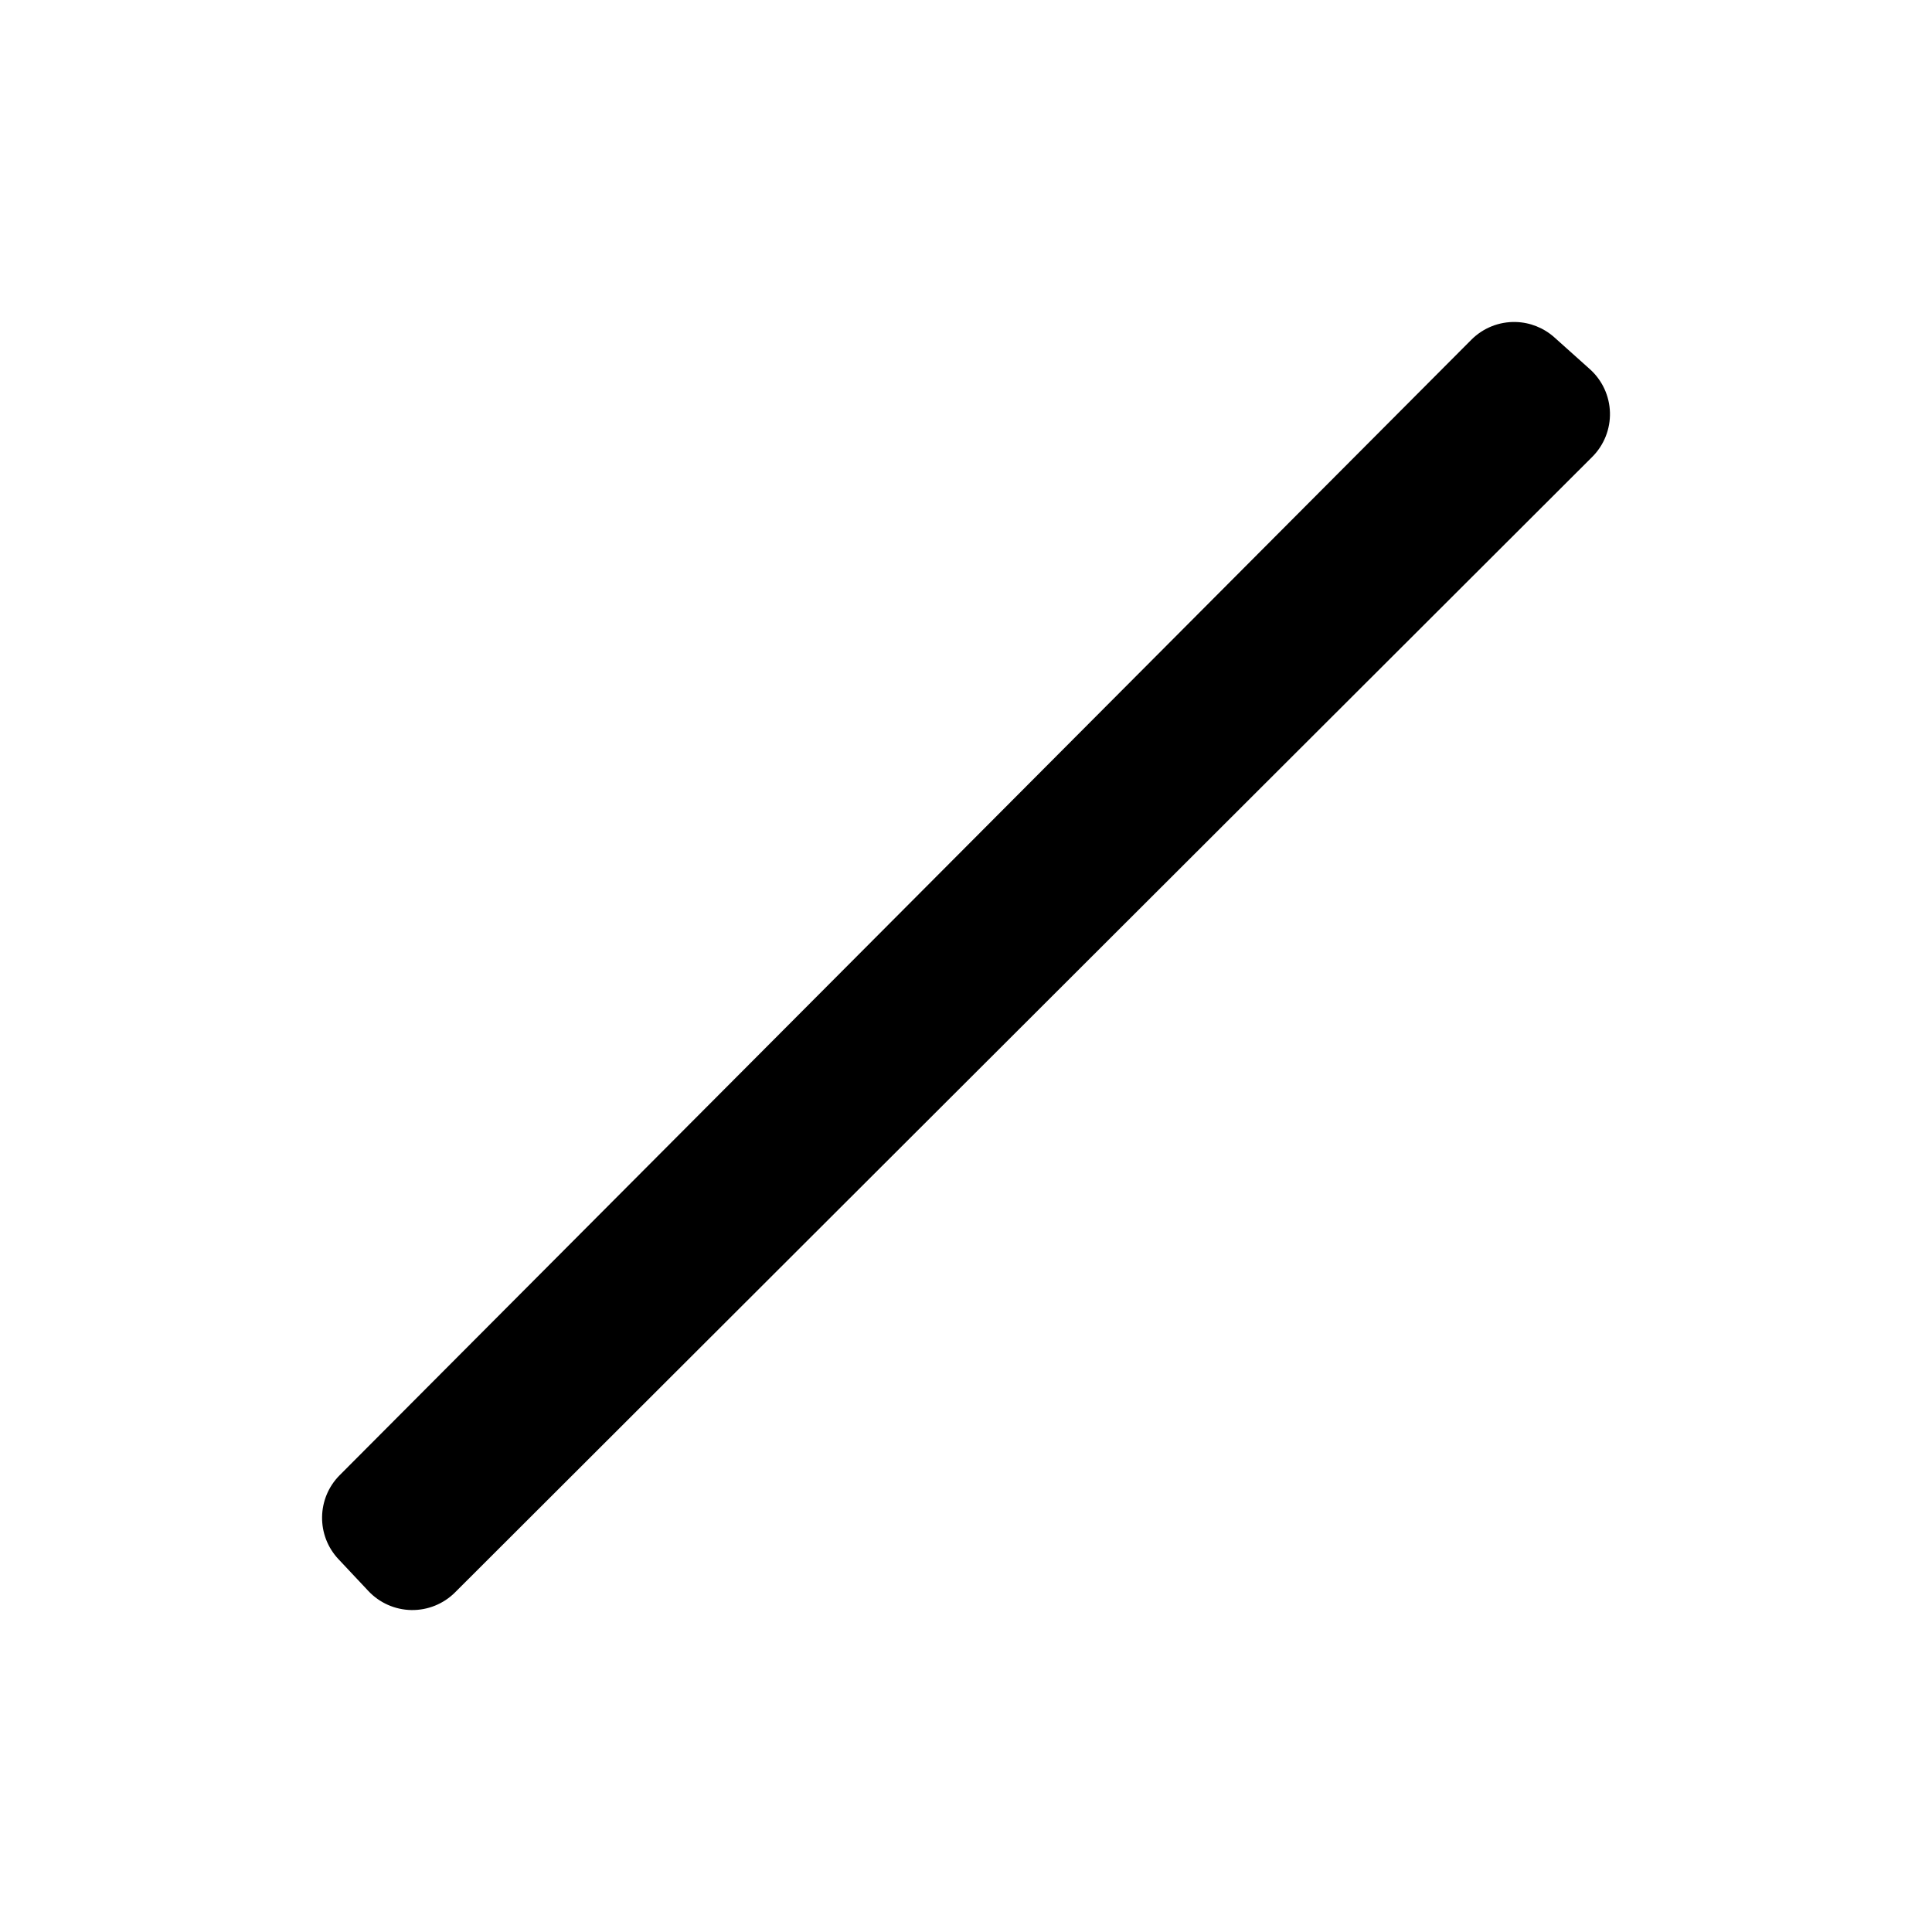
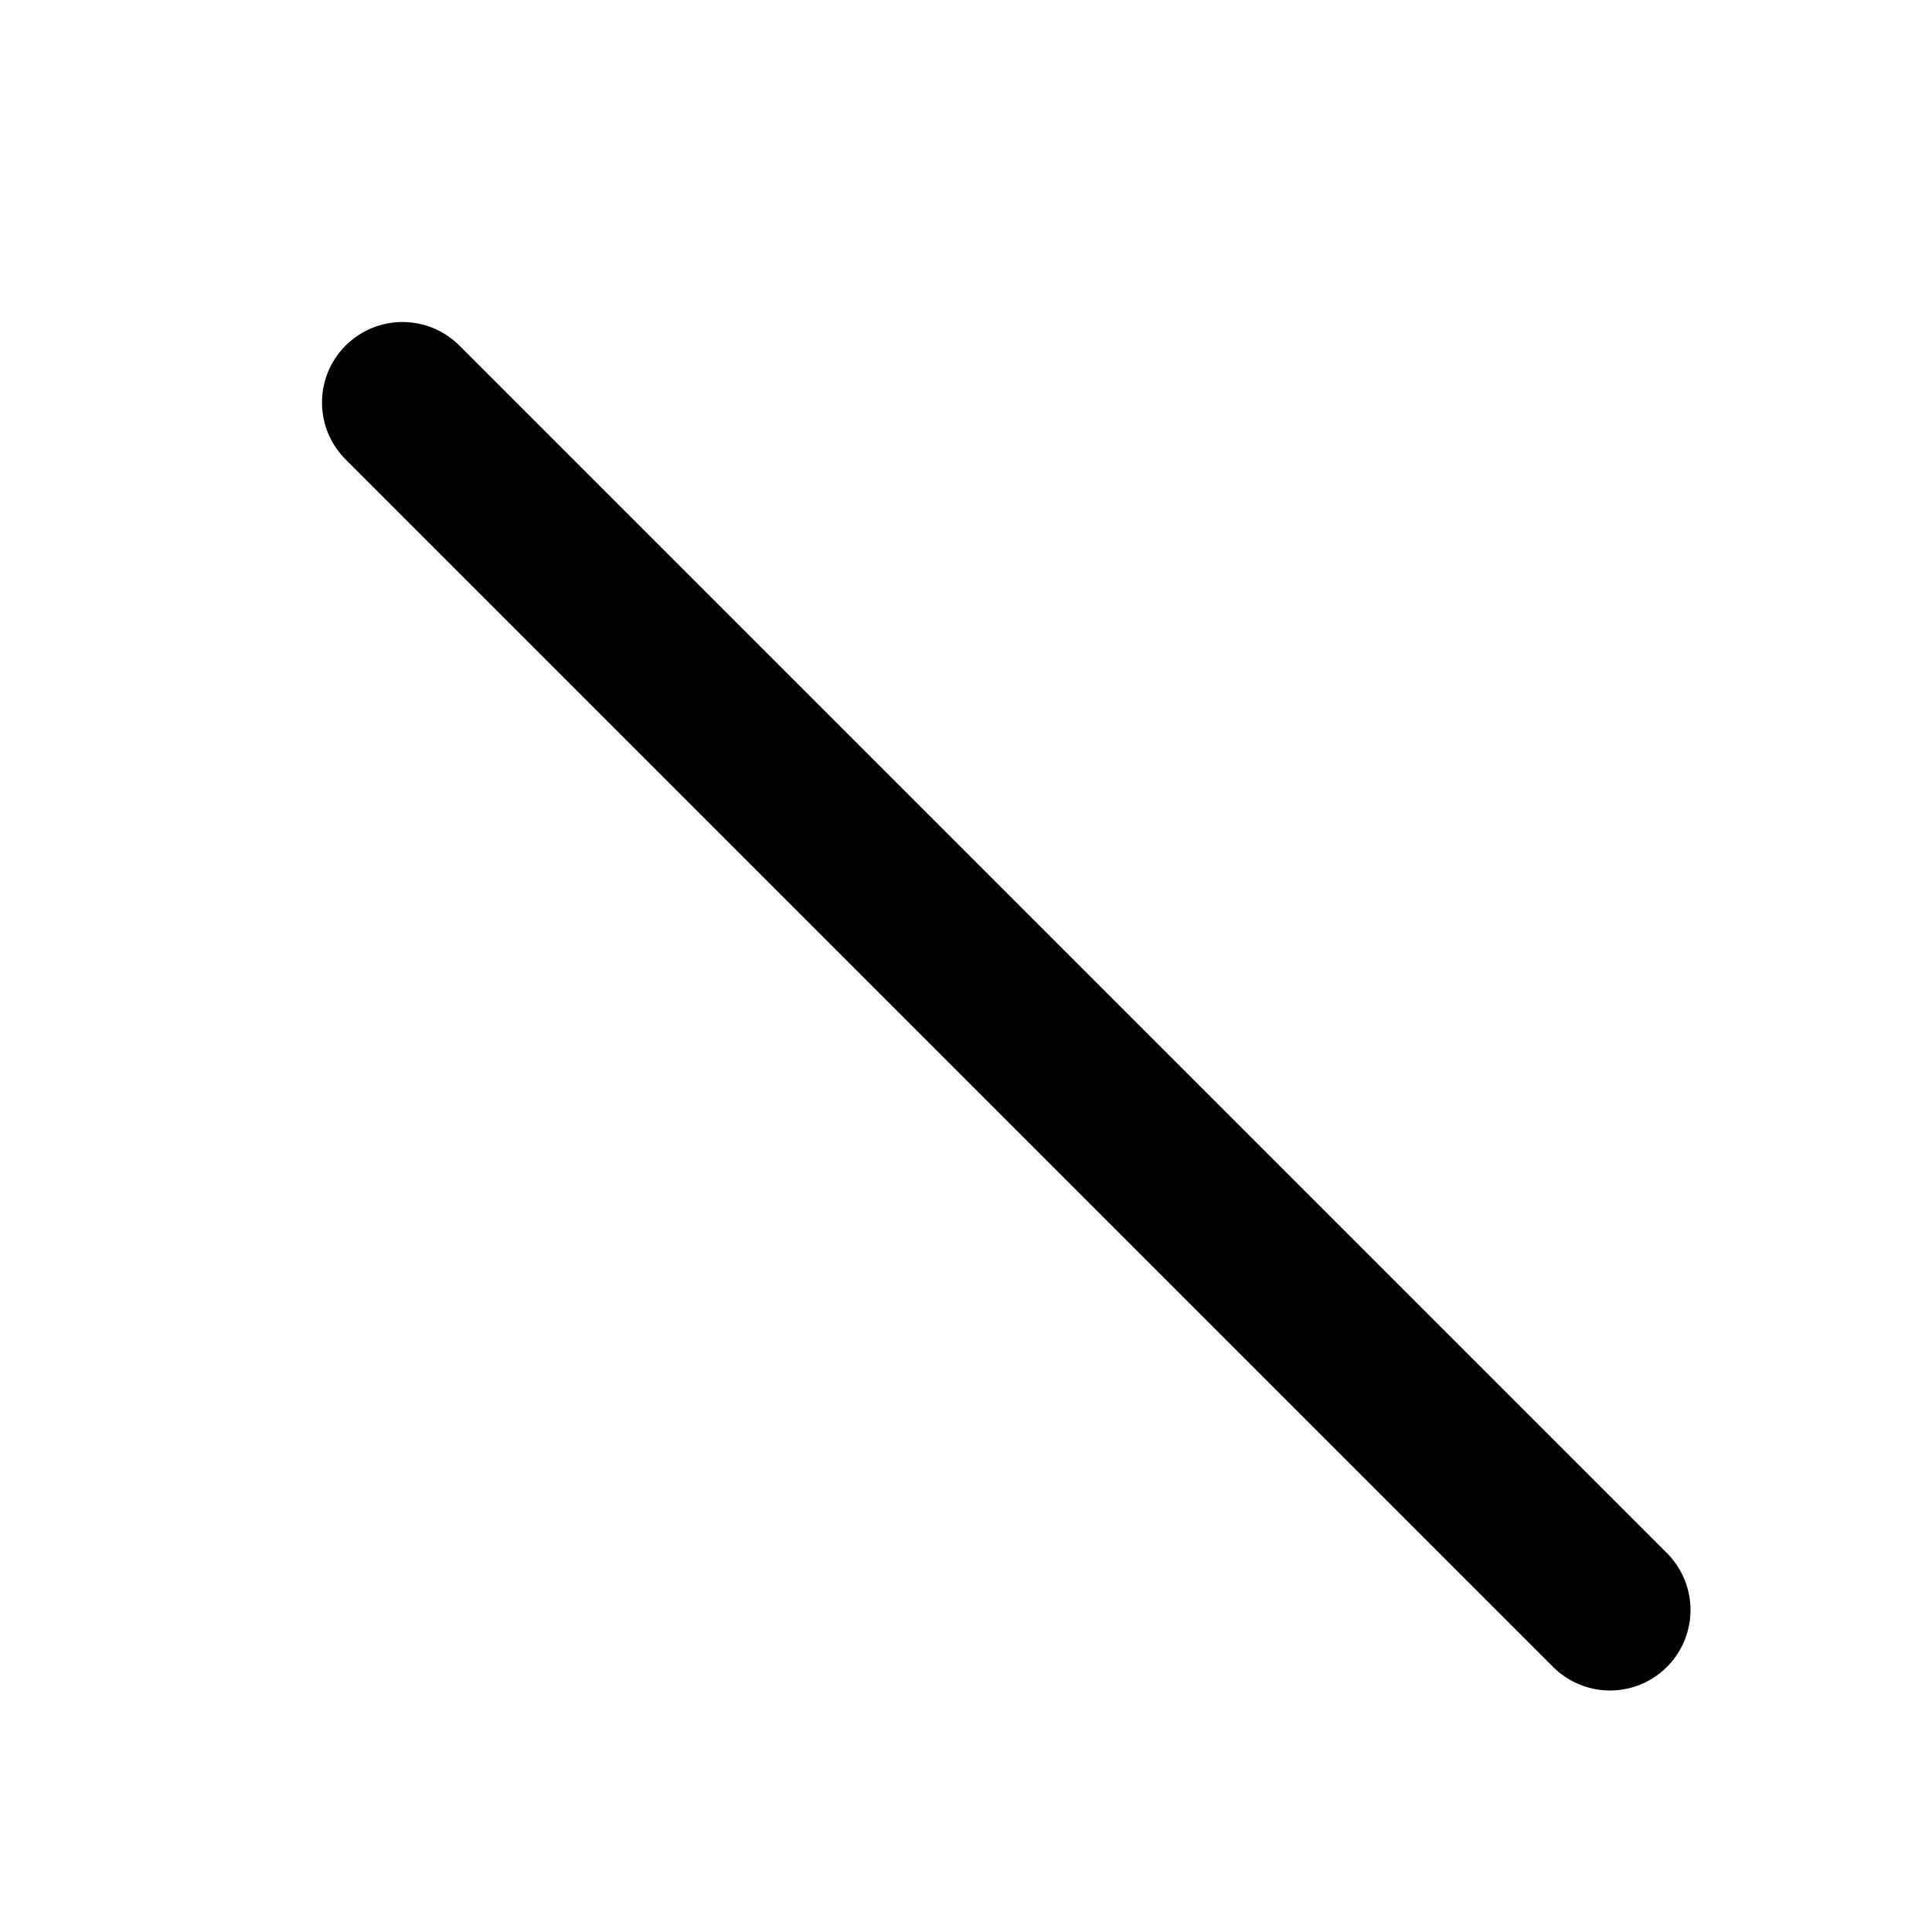
<svg xmlns="http://www.w3.org/2000/svg" height="24" width="24" version="1.1" id="svg4">
-   <defs id="defs8" />
-   <path style="color:#000000;font-style:normal;font-variant:normal;font-weight:normal;font-stretch:normal;font-size:medium;line-height:normal;font-family:sans-serif;font-variant-ligatures:normal;font-variant-position:normal;font-variant-caps:normal;font-variant-numeric:normal;font-variant-alternates:normal;font-feature-settings:normal;text-indent:0;text-align:start;text-decoration:none;text-decoration-line:none;text-decoration-style:solid;text-decoration-color:#000000;letter-spacing:normal;word-spacing:normal;text-transform:none;writing-mode:lr-tb;direction:ltr;text-orientation:mixed;dominant-baseline:auto;baseline-shift:baseline;text-anchor:start;white-space:normal;shape-padding:0;clip-rule:nonzero;display:inline;overflow:visible;visibility:visible;opacity:1;isolation:auto;mix-blend-mode:normal;color-interpolation:sRGB;color-interpolation-filters:linearRGB;solid-color:#000000;solid-opacity:1;vector-effect:none;fill:#000000;fill-opacity:1;fill-rule:nonzero;stroke:none;stroke-width:1.5;stroke-linecap:round;stroke-linejoin:round;stroke-miterlimit:4;stroke-dasharray:none;stroke-dashoffset:0;stroke-opacity:1;color-rendering:auto;image-rendering:auto;shape-rendering:auto;text-rendering:auto;enable-background:accumulate" d="M 18.83,4 A 0.75,0.75 0 0 0 18.277,4.221 L 4.219,18.326 a 0.75,0.75 0 0 0 -0.014,1.043 l 0.371,0.395 a 0.75,0.75 0 0 0 1.076,0.018 L 19.779,5.676 A 0.75,0.75 0 0 0 19.75,4.586 L 19.309,4.191 A 0.75,0.75 0 0 0 18.83,4 Z" id="path816" />
+   <defs id="defs8">
+     <marker style="overflow:visible;" id="Legs" refX="0.0" refY="0.0" orient="auto">
+       <g transform="scale(-0.7)" id="g1163">
+         <g id="g2032" transform="matrix(-1.836909e-16,-1,-1,1.836909e-16,20.70862,21.31391)">
+           <path style="fill:none;fill-opacity:0.75;fill-rule:evenodd;stroke:#000000;stroke-width:1pt;marker-start:none;marker-end:none;" d="M 21.221,20.675 C 14.311,25.397 18.767,27.282 15.38,34.119" id="path2019" />
+           <path style="fill:none;fill-opacity:0.75;fill-rule:evenodd;stroke:#000000;stroke-width:1pt;marker-start:none;marker-end:none;" d="M 21.398,20.548 C 20.038,28.896 24.934,29.318 25.903,34.373" id="path2026" />
+         </g>
+         <path style="fill:#030300;fill-rule:evenodd;stroke-width:1pt;marker-end:none;" d="M -14.09,-6.732 L -15.012,-2.688 L -11.049,-3.912 L -14.09,-6.732 z " id="polygon2039" />
+         <path style="fill:#030300;fill-rule:evenodd;stroke-width:1pt;marker-end:none;" d="M -15.216,4.557 L -13.342,8.256 L -11.075,4.784 L -15.216,4.557 z " id="path2041" />
+       </g>
+     </marker>
+     <marker style="overflow:visible;" id="Tail" refX="0.0" refY="0.0" orient="auto">
+       <g transform="scale(-1.2)" id="g1087">
+         <path style="fill:none;fill-rule:evenodd;stroke:#000000;stroke-width:0.8;marker-start:none;marker-end:none;stroke-linecap:round;" d="M -3.805,-3.959 L 0.544,-0.001" id="path1126" />
+         <path style="fill:none;fill-rule:evenodd;stroke:#000000;stroke-width:0.8;marker-start:none;marker-end:none;stroke-linecap:round;" d="M -1.287,-3.959 L 3.062,-0.001" id="path1127" />
+         <path style="fill:none;fill-rule:evenodd;stroke:#000000;stroke-width:0.8;marker-start:none;marker-end:none;stroke-linecap:round;" d="M 1.305,-3.959 L 5.654,-0.001" id="path1956" />
+         <path style="fill:none;fill-rule:evenodd;stroke:#000000;stroke-width:0.8;marker-start:none;marker-end:none;stroke-linecap:round;" d="M -3.805,4.178 L 0.544,0.22" id="path1848" />
+         <path style="fill:none;fill-rule:evenodd;stroke:#000000;stroke-width:0.8;marker-start:none;marker-end:none;stroke-linecap:round;" d="M -1.287,4.178 L 3.062,0.22" id="path1849" />
+         <path style="fill:none;fill-rule:evenodd;stroke:#000000;stroke-width:0.8;marker-start:none;marker-end:none;stroke-linecap:round;" d="M 1.305,4.178 L 5.654,0.22" id="path1850" />
+       </g>
+     </marker>
+     <marker style="overflow:visible;" id="DistanceOut" refX="0.0" refY="0.0" orient="auto">
+       <g id="g2006" transform="scale(-0.6,0.6) translate(8,0)">
+         <path style="fill-rule:evenodd;stroke:#000000;stroke-width:1.0pt;marker-start:none;" d="M 0.0,0.0 L 5.0,-5.0 L -12.5,0.0 L 5.0,5.0 L 0.0,0.0 z " id="path2007" />
+         <path style="fill:none;fill-opacity:0.75;fill-rule:evenodd;stroke:#000000;stroke-width:1.2pt;marker-start:none;" d="M -14.76,-7 L -14.76,65" id="path2008" />
+       </g>
+     </marker>
+     <marker style="overflow:visible;" id="DistanceIn" refX="0.0" refY="0.0" orient="auto">
+       <g id="g2002" transform="scale(0.6,0.6) translate(8,0)">
+         <path style="fill-rule:evenodd;stroke:#000000;stroke-width:1.0pt;marker-start:none;" d="M 0.0,0.0 L 5.0,-5.0 L -12.5,0.0 L 5.0,5.0 L 0.0,0.0 z " id="path2003" />
+         <path style="fill:none;fill-opacity:0.75;fill-rule:evenodd;stroke:#000000;stroke-width:1.2pt;marker-start:none;" d="M -14.76,-7 L -14.76,65" id="path2004" />
+       </g>
+     </marker>
+     <marker style="overflow:visible;" id="CurvyCross" refX="0.0" refY="0.0" orient="auto">
+       <g id="g948" transform="scale(0.6)">
+         <path style="fill:none;fill-rule:evenodd;stroke:#000000;stroke-width:1.0pt;marker-start:none;marker-end:none;" d="M 4.625,-5.046 C 1.865,-5.046 -0.375,-2.806 -0.375,-0.046 C -0.375,2.714 1.865,4.954 4.625,4.954" id="path946" />
+         <path style="fill:none;fill-rule:evenodd;stroke:#000000;stroke-width:1.0pt;marker-start:none;marker-end:none;" d="M -5.413,-5.046 C -2.653,-5.046 -0.413,-2.806 -0.413,-0.046 C -0.413,2.714 -2.653,4.954 -5.413,4.954" id="path947" />
+       </g>
+     </marker>
+     <marker style="overflow:visible;" id="SemiCircleOut" refX="0.0" refY="0.0" orient="auto">
+       <path transform="scale(0.6) translate(7.125493,0.763446)" style="fill-rule:evenodd;stroke:#000000;stroke-width:1.0pt;marker-start:none;marker-end:none;" d="M -2.5,-0.809 C -2.5,1.951 -4.74,4.191 -7.5,4.191 L -7.5,-5.809 C -4.74,-5.809 -2.5,-3.569 -2.5,-0.809 z " id="path953" />
+     </marker>
+     <marker style="overflow:visible;" id="Torso" refX="0.0" refY="0.0" orient="auto">
+       <g transform="scale(0.7)" id="g2045">
+         <path style="fill:none;fill-opacity:0.75;fill-rule:evenodd;stroke:#000000;stroke-width:1.25;marker-start:none;marker-mid:none;marker-end:none;" d="M -4.779,-3.24 C -2.429,-2.874 0.521,-1.302 0.258,0.388 C -0.005,2.078 -2.213,2.618 -4.563,2.252 C -6.913,1.886 -8.521,0.752 -8.258,-0.938 C -7.995,-2.628 -7.13,-3.605 -4.779,-3.24 z " id="path1128" />
+         <path style="fill:none;fill-opacity:0.75;fill-rule:evenodd;stroke:#000000;stroke-width:1pt;marker-end:none;" d="M 4.46,0.089 C -2.556,-4.378 5.225,-3.906 -0.848,-8.72" id="path1909" />
+         <path style="fill:none;fill-opacity:0.75;fill-rule:evenodd;stroke:#000000;stroke-width:1pt;marker-start:none;marker-end:none;" d="M 4.93,0.058 C -1.387,1.749 1.803,5.478 -4.945,7.546" id="path1910" />
+         <rect style="fill-rule:evenodd;stroke-width:1pt;marker-end:none;" id="rect2035" width="2.637" height="2.761" x="-10.392" y="-1.741" transform="matrix(0.527536,-0.849533,0.887668,0.460484,0,0)" />
+         <rect style="fill-rule:evenodd;stroke-width:1pt;marker-end:none;" id="rect2036" width="2.733" height="2.861" x="4.959" y="-7.963" transform="matrix(0.671205,-0.741272,0.790802,0.612072,0,0)" />
+         <path style="fill:#ff0000;fill-opacity:0.75;fill-rule:evenodd;stroke:#000000;stroke-width:1pt;marker-start:none;marker-end:none;" id="path2037" d="m 16.78,-28.685 a 0.607,0.607 0 0 1 -0.607,0.607 0.607,0.607 0 0 1 -0.607,-0.607 0.607,0.607 0 0 1 0.607,-0.607 0.607,0.607 0 0 1 0.607,0.607 z" transform="matrix(6.793608e-17,-1.109517,1.109517,6.793608e-17,25.96648,19.71619)" />
+         <path style="fill:#ff0000;fill-opacity:0.75;fill-rule:evenodd;stroke:#000000;stroke-width:1pt;marker-start:none;marker-end:none;" id="path2038" d="m 16.78,-28.685 a 0.607,0.607 0 0 1 -0.607,0.607 0.607,0.607 0 0 1 -0.607,-0.607 0.607,0.607 0 0 1 0.607,-0.607 0.607,0.607 0 0 1 0.607,0.607 z" transform="matrix(6.793608e-17,-1.109517,1.109517,6.793608e-17,26.8245,16.99126)" />
+       </g>
+     </marker>
+     <marker style="overflow:visible;" id="CurveIn" refX="0.0" refY="0.0" orient="auto">
+       <path transform="scale(0.6)" style="fill-rule:evenodd;stroke:#000000;stroke-width:1.0pt;marker-start:none;marker-end:none;fill:none;" d="M 4.625,-5.046 C 1.865,-5.046 -0.375,-2.806 -0.375,-0.046 C -0.375,2.714 1.865,4.954 4.625,4.954" id="path942" />
+     </marker>
+     <marker style="overflow:visible;" id="TriangleOutM" refX="0.0" refY="0.0" orient="auto">
+       <path transform="scale(0.4)" style="fill-rule:evenodd;stroke:#000000;stroke-width:1.0pt;marker-start:none;" d="M 5.77,0.0 L -2.88,5.0 L -2.88,-5.0 L 5.77,0.0 z " id="path1562" />
+     </marker>
+     <marker style="overflow:visible;" id="DiamondS" refX="0.0" refY="0.0" orient="auto">
+       <path transform="scale(0.2)" style="fill-rule:evenodd;stroke:#000000;stroke-width:1.0pt;marker-start:none;" d="M -2.1579186e-005,-7.071 L -7.071,-8.9383918e-006 L -2.1579186e-005,7.071 L 7.071,-8.9383918e-006 L -2.1579186e-005,-7.071 z " id="path840" />
+     </marker>
+     <marker style="overflow:visible;" id="TriangleOutL" refX="0.0" refY="0.0" orient="auto">
+       <path transform="scale(0.8)" style="fill-rule:evenodd;stroke:#000000;stroke-width:1.0pt;marker-start:none;" d="M 5.77,0.0 L -2.88,5.0 L -2.88,-5.0 L 5.77,0.0 z " id="path1564" />
+     </marker>
+     <marker style="overflow:visible;" id="SemiCircleIn" refX="0.0" refY="0.0" orient="auto">
+       <path transform="scale(0.6)" style="fill-rule:evenodd;stroke:#000000;stroke-width:1.0pt;marker-start:none;marker-end:none;" d="M -0.375,-0.046 C -0.375,2.714 1.865,4.954 4.625,4.954 L 4.625,-5.046 C 1.865,-5.046 -0.375,-2.806 -0.375,-0.046 z " id="path941" />
+     </marker>
+     <marker style="overflow:visible;" id="TriangleInL" refX="0.0" refY="0.0" orient="auto">
+       <path transform="scale(-0.8)" style="fill-rule:evenodd;stroke:#000000;stroke-width:1.0pt;marker-start:none;" d="M 5.77,0.0 L -2.88,5.0 L -2.88,-5.0 L 5.77,0.0 z " id="path1570" />
+     </marker>
+     <marker style="overflow:visible;" id="SquareL" refX="0.0" refY="0.0" orient="auto">
+       <path transform="scale(0.8)" style="fill-rule:evenodd;stroke:#000000;stroke-width:1.0pt;marker-start:none;" d="M -5.0,-5.0 L -5.0,5.0 L 5.0,5.0 L 5.0,-5.0 L -5.0,-5.0 z " id="path1582" />
+     </marker>
+     <marker style="overflow:visible;" id="Arrow2L" refX="0.0" refY="0.0" orient="auto">
+       <path transform="scale(1.1) translate(-5,0)" d="M 8.719,4.034 L -2.207,0.016 L 8.719,-4.002 C 6.973,-1.63 6.983,1.616 8.719,4.034 z " style="font-size:12.0;fill-rule:evenodd;stroke-width:0.625;stroke-linejoin:round;" id="path1610" />
+     </marker>
+     <marker style="overflow:visible;" id="DistanceLeft" refX="0.0" refY="0.0" orient="auto">
+       <g id="g987" transform="scale(0.6,0.6) translate(8,0)">
+         <path style="fill-rule:evenodd;stroke:#000000;stroke-width:1.0pt;marker-start:none;" d="M 0.0,0.0 L 5.0,-5.0 L -12.5,0.0 L 5.0,5.0 L 0.0,0.0 z " id="path974" />
+         <path style="fill:none;fill-opacity:0.75;fill-rule:evenodd;stroke:#000000;stroke-width:1.2pt;marker-start:none;" d="M -14.76,-7 L -14.76,65" id="path976" />
+       </g>
+     </marker>
+     <marker style="overflow:visible;" id="Arrow1S" refX="0.0" refY="0.0" orient="auto">
+       <path transform="scale(0.2)" style="fill-rule:evenodd;stroke:#000000;stroke-width:1.0pt;marker-start:none;" d="M 0.0,0.0 L 5.0,-5.0 L -12.5,0.0 L 5.0,5.0 L 0.0,0.0 z " id="path983" />
+     </marker>
+     <marker style="overflow:visible;" id="DiamondL" refX="0.0" refY="0.0" orient="auto">
+       <path transform="scale(0.8)" style="fill-rule:evenodd;stroke:#000000;stroke-width:1.0pt;marker-start:none;" d="M -2.1579186e-005,-7.071 L -7.071,-8.9383918e-006 L -2.1579186e-005,7.071 L 7.071,-8.9383918e-006 L -2.1579186e-005,-7.071 z " id="path1576" />
+     </marker>
+     <marker style="overflow:visible;" id="StopM" refX="0.0" refY="0.0" orient="auto">
+       <path transform="scale(0.4)" style="fill:none;fill-opacity:0.75;fill-rule:evenodd;stroke:#000000;stroke-width:1.0pt;" d="M 0.0,5.65 L 0.0,-5.65" id="path1556" />
+     </marker>
+     <marker style="overflow:visible;" id="Club" refX="0.0" refY="0.0" orient="auto">
+       <path transform="scale(0.6)" style="fill-rule:evenodd;stroke:#000000;stroke-width:0.746pt;marker-start:none;" d="M -1.597,-7.098 C -3.486,-7.098 -5.024,-5.561 -5.024,-3.671 C -5.024,-3.015 -4.785,-2.444 -4.464,-1.923 C -4.503,-1.891 -4.544,-1.865 -4.581,-1.83 C -5.203,-2.685 -6.17,-3.275 -7.308,-3.275 C -9.197,-3.275 -10.734,-1.738 -10.734,0.151 C -10.734,2.04 -9.197,3.578 -7.308,3.578 C -6.314,3.578 -5.439,3.136 -4.814,2.459 C -4.938,2.814 -5.024,3.18 -5.024,3.578 C -5.024,5.467 -3.486,7.004 -1.597,7.004 C 0.292,7.004 1.829,5.467 1.829,3.578 C 1.829,2.784 1.514,2.084 1.06,1.503 C 2.415,1.766 3.772,2.297 4.766,3.834 C 4.028,3.096 3.554,1.753 3.554,-0.059 L 2.925,-0.105 L 3.507,-0.128 C 3.507,-1.94 3.958,-3.283 4.696,-4.021 C 3.737,-2.539 2.439,-1.995 1.13,-1.713 C 1.534,-2.275 1.829,-2.927 1.829,-3.671 C 1.829,-5.561 0.292,-7.098 -1.597,-7.098 z " id="path1015" />
+     </marker>
+     <marker style="overflow:visible;" id="StopL" refX="0.0" refY="0.0" orient="auto">
+       <path transform="scale(0.8)" style="fill:none;fill-opacity:0.75;fill-rule:evenodd;stroke:#000000;stroke-width:1.0pt;" d="M 0.0,5.65 L 0.0,-5.65" id="path1558" />
+     </marker>
+     <marker style="overflow:visible;" id="Dot_m" refX="0.0" refY="0.0" orient="auto">
+       <path transform="scale(0.4) translate(7.125493, 1)" style="fill-rule:evenodd;stroke:#000000;stroke-width:1.0pt;marker-start:none;marker-end:none;" d="M -2.5,-1.0 C -2.5,1.76 -4.74,4.0 -7.5,4.0 C -10.26,4.0 -12.5,1.76 -12.5,-1.0 C -12.5,-3.76 -10.26,-6.0 -7.5,-6.0 C -4.74,-6.0 -2.5,-3.76 -2.5,-1.0 z " id="path39" />
+     </marker>
+     <marker style="overflow:visible;" id="Dot_l" refX="0.0" refY="0.0" orient="auto">
+       <path transform="scale(0.8) translate(7.125493, 1)" style="fill-rule:evenodd;stroke:#000000;stroke-width:1.0pt;marker-start:none;marker-end:none;" d="M -2.5,-1.0 C -2.5,1.76 -4.74,4.0 -7.5,4.0 C -10.26,4.0 -12.5,1.76 -12.5,-1.0 C -12.5,-3.76 -10.26,-6.0 -7.5,-6.0 C -4.74,-6.0 -2.5,-3.76 -2.5,-1.0 z " id="path41" />
+     </marker>
+     <marker style="overflow:visible;" id="Scissors" refX="0.0" refY="0.0" orient="auto">
+       <path d="M 9.09,-3.606 C 8.12,-4.777 6.37,-4.736 5.062,-4.233 L -3.15,-1.155 C -5.538,-2.462 -7.898,-2.087 -7.898,-2.724 C -7.898,-3.221 -7.442,-3.112 -7.51,-4.407 C -7.576,-5.65 -8.874,-6.57 -10.1,-6.488 C -11.328,-6.496 -12.6,-5.555 -12.611,-4.258 C -12.702,-2.952 -11.604,-1.739 -10.304,-1.653 C -8.782,-1.427 -6.086,-2.349 -4.821,-0.082 C -5.763,1.656 -7.435,1.661 -8.947,1.574 C -10.201,1.501 -11.709,1.861 -12.307,3.095 C -12.886,4.277 -12.318,5.959 -10.99,6.321 C -9.65,6.813 -7.81,6.191 -7.491,4.65 C -7.245,3.462 -8.086,2.904 -7.764,2.473 C -7.52,2.148 -5.973,2.336 -3.216,1.098 L 5.676,4.233 C 6.8,4.547 8.173,4.536 9.168,3.431 L -0.052,-0.054 L 9.09,-3.606 z M -9.218,-5.507 C -7.923,-4.784 -8.029,-2.823 -9.374,-2.443 C -10.591,-2.02 -12.145,-3.202 -11.758,-4.521 C -11.53,-5.603 -10.104,-6.001 -9.218,-5.507 z M -9.162,2.511 C -7.811,3.01 -8.04,5.295 -9.414,5.602 C -10.325,5.919 -11.627,5.464 -11.72,4.39 C -11.897,3.085 -10.363,1.906 -9.162,2.511 z " style="marker-start:none;" id="schere" />
+     </marker>
+     <marker style="overflow:visible;" id="Dot_s" refX="0.0" refY="0.0" orient="auto">
+       <path transform="scale(0.2) translate(7.125493, 1)" style="fill-rule:evenodd;stroke:#000000;stroke-width:1.0pt;marker-start:none;marker-end:none;" d="M -2.5,-1.0 C -2.5,1.76 -4.74,4.0 -7.5,4.0 C -10.26,4.0 -12.5,1.76 -12.5,-1.0 C -12.5,-3.76 -10.26,-6.0 -7.5,-6.0 C -4.74,-6.0 -2.5,-3.76 -2.5,-1.0 z " id="path933" />
+     </marker>
+     <marker style="overflow:visible;" id="Arrow2M" refX="0.0" refY="0.0" orient="auto">
+       <path transform="scale(0.6) translate(-5,0)" d="M 8.719,4.034 L -2.207,0.016 L 8.719,-4.002 C 6.973,-1.63 6.983,1.616 8.719,4.034 z " style="font-size:12.0;fill-rule:evenodd;stroke-width:0.625;stroke-linejoin:round;" id="path1608" />
+     </marker>
+     <marker style="overflow:visible;" id="Arrow1M" refX="0.0" refY="0.0" orient="auto">
+       <path transform="scale(0.4)" style="fill-rule:evenodd;stroke:#000000;stroke-width:1.0pt;marker-start:none;" d="M 0.0,0.0 L 5.0,-5.0 L -12.5,0.0 L 5.0,5.0 L 0.0,0.0 z " id="path1614" />
+     </marker>
+     <marker style="overflow:visible;" id="Arrow1L" refX="0.0" refY="0.0" orient="auto">
+       <path transform="scale(0.8)" style="fill-rule:evenodd;stroke:#000000;stroke-width:1.0pt;marker-start:none;" d="M 0.0,0.0 L 5.0,-5.0 L -12.5,0.0 L 5.0,5.0 L 0.0,0.0 z " id="path1616" />
+     </marker>
+   </defs>
+   <path style="fill:none;stroke:#000000;stroke-width:2;stroke-linecap:round;stroke-linejoin:round;stroke-opacity:1;stroke-miterlimit:4;stroke-dasharray:none" d="M 5,5 20,20" id="path1355" />
</svg>
